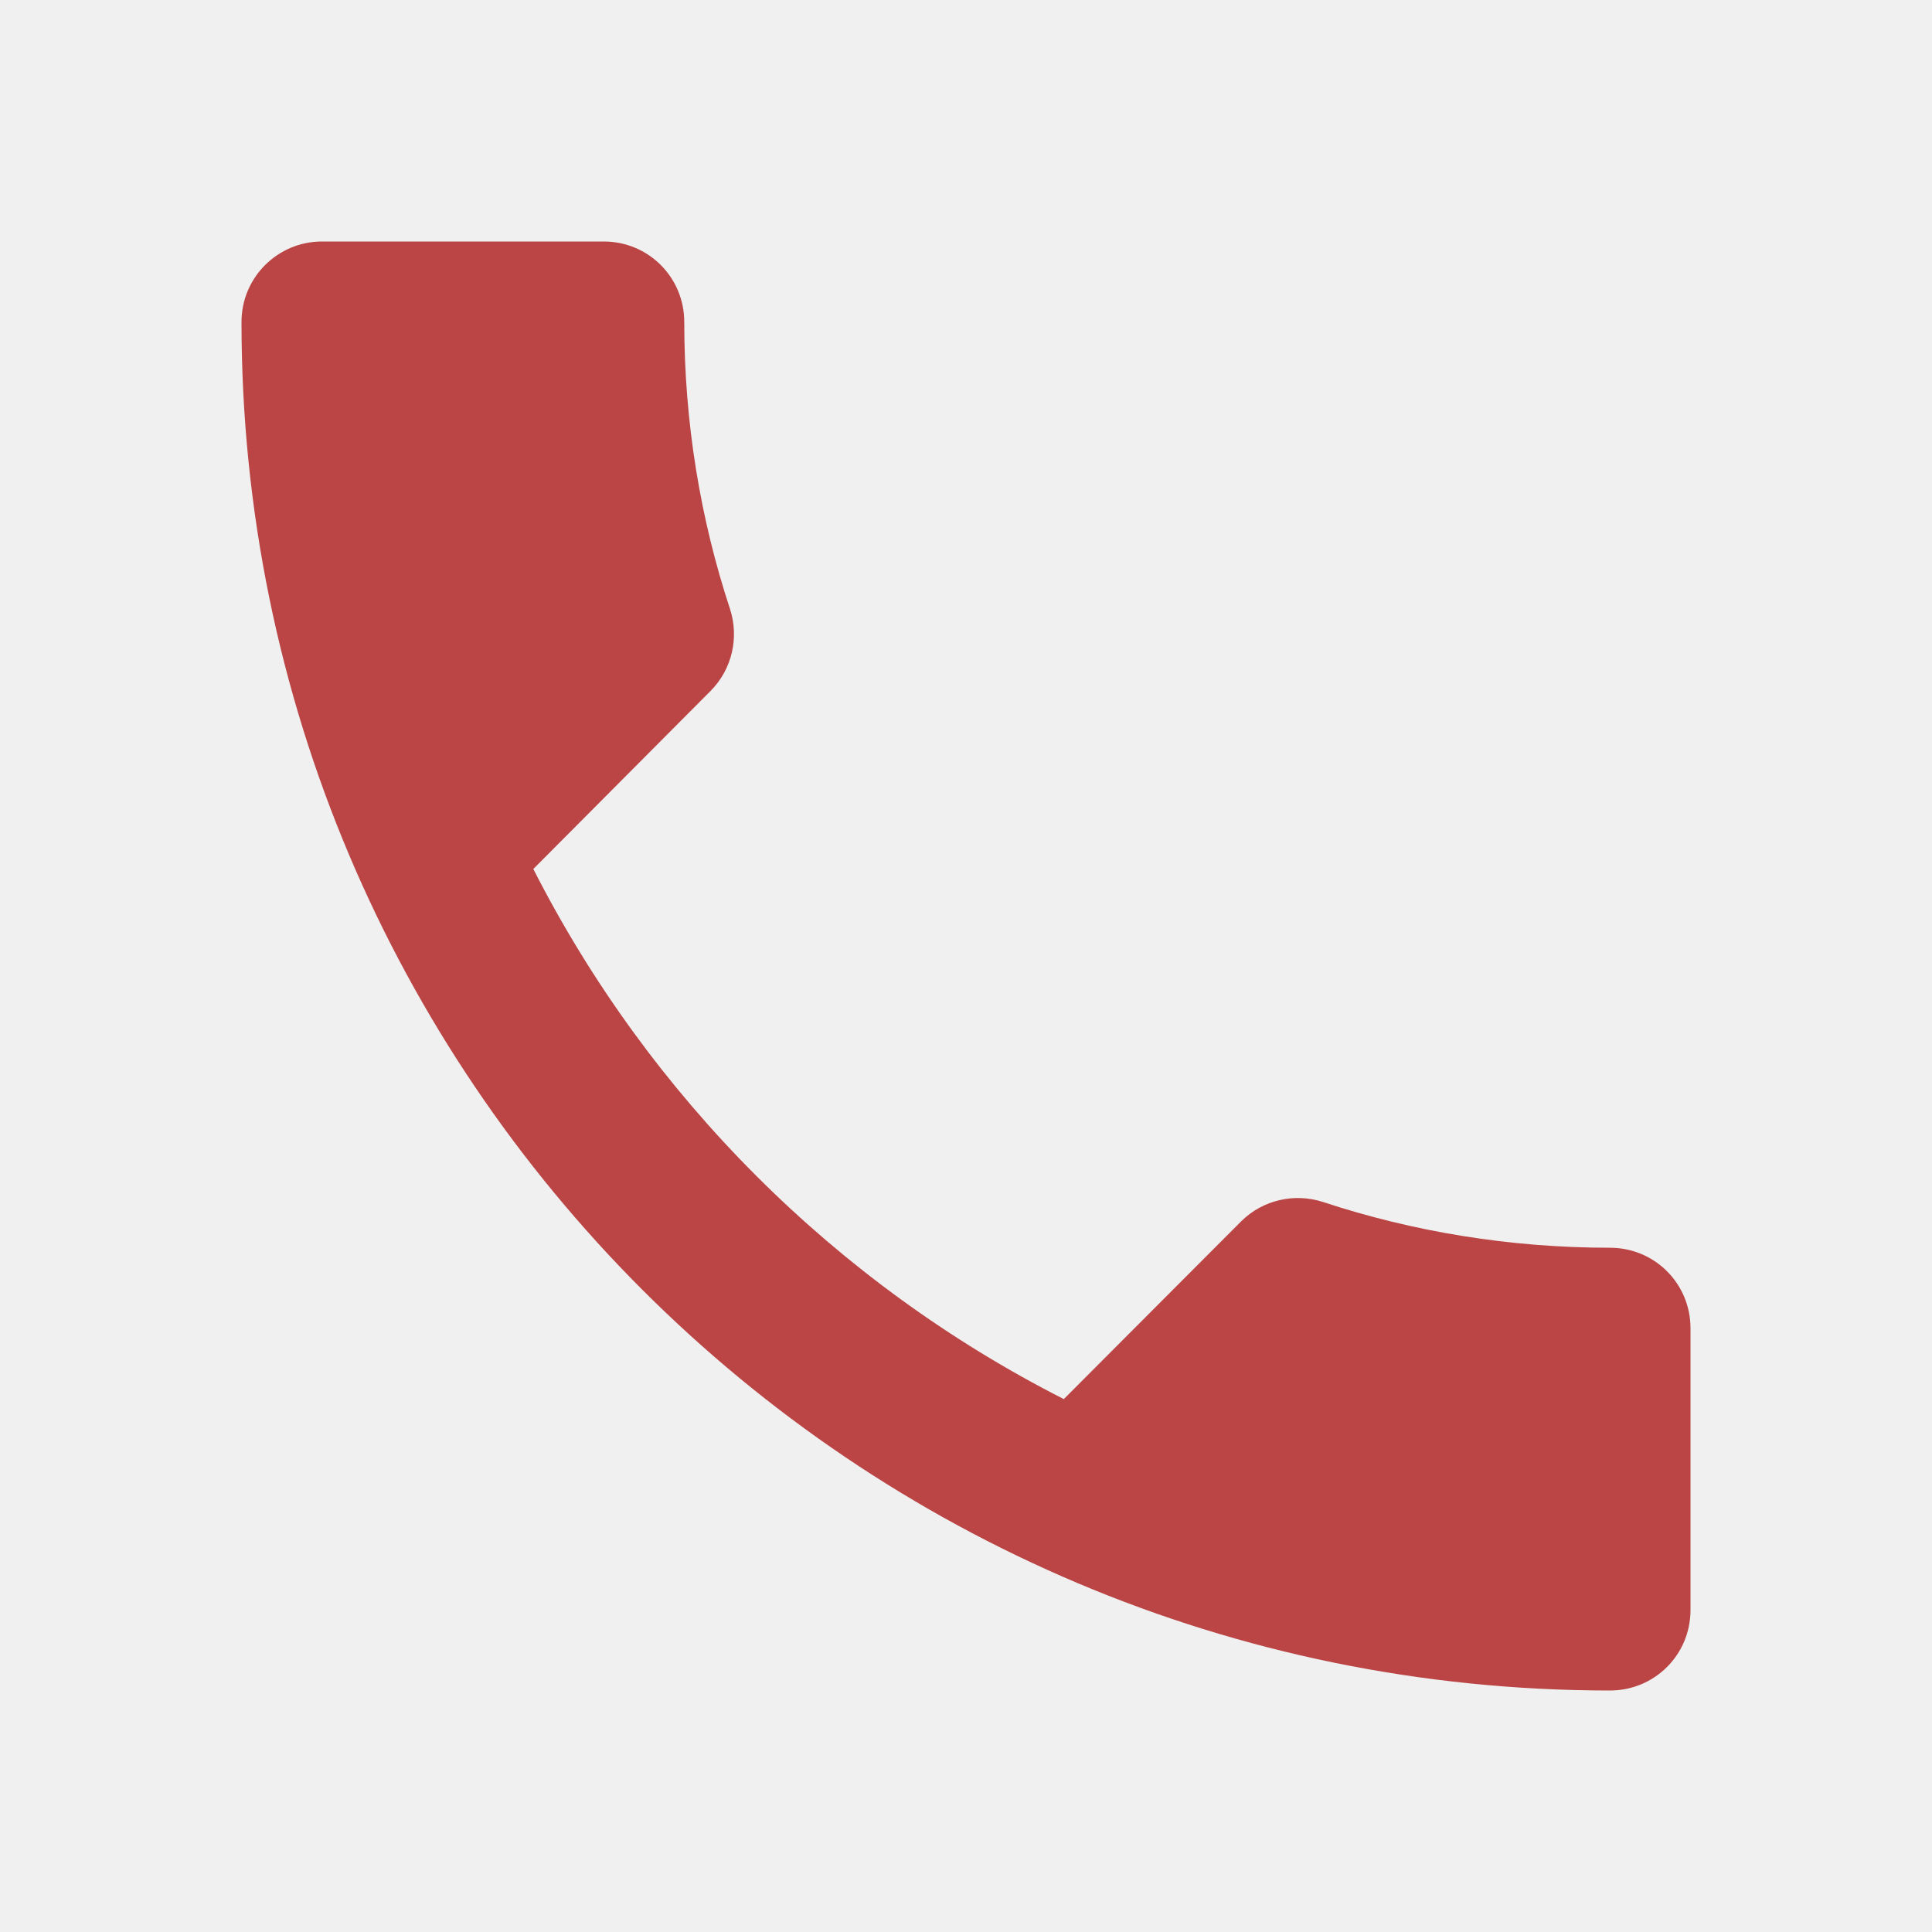
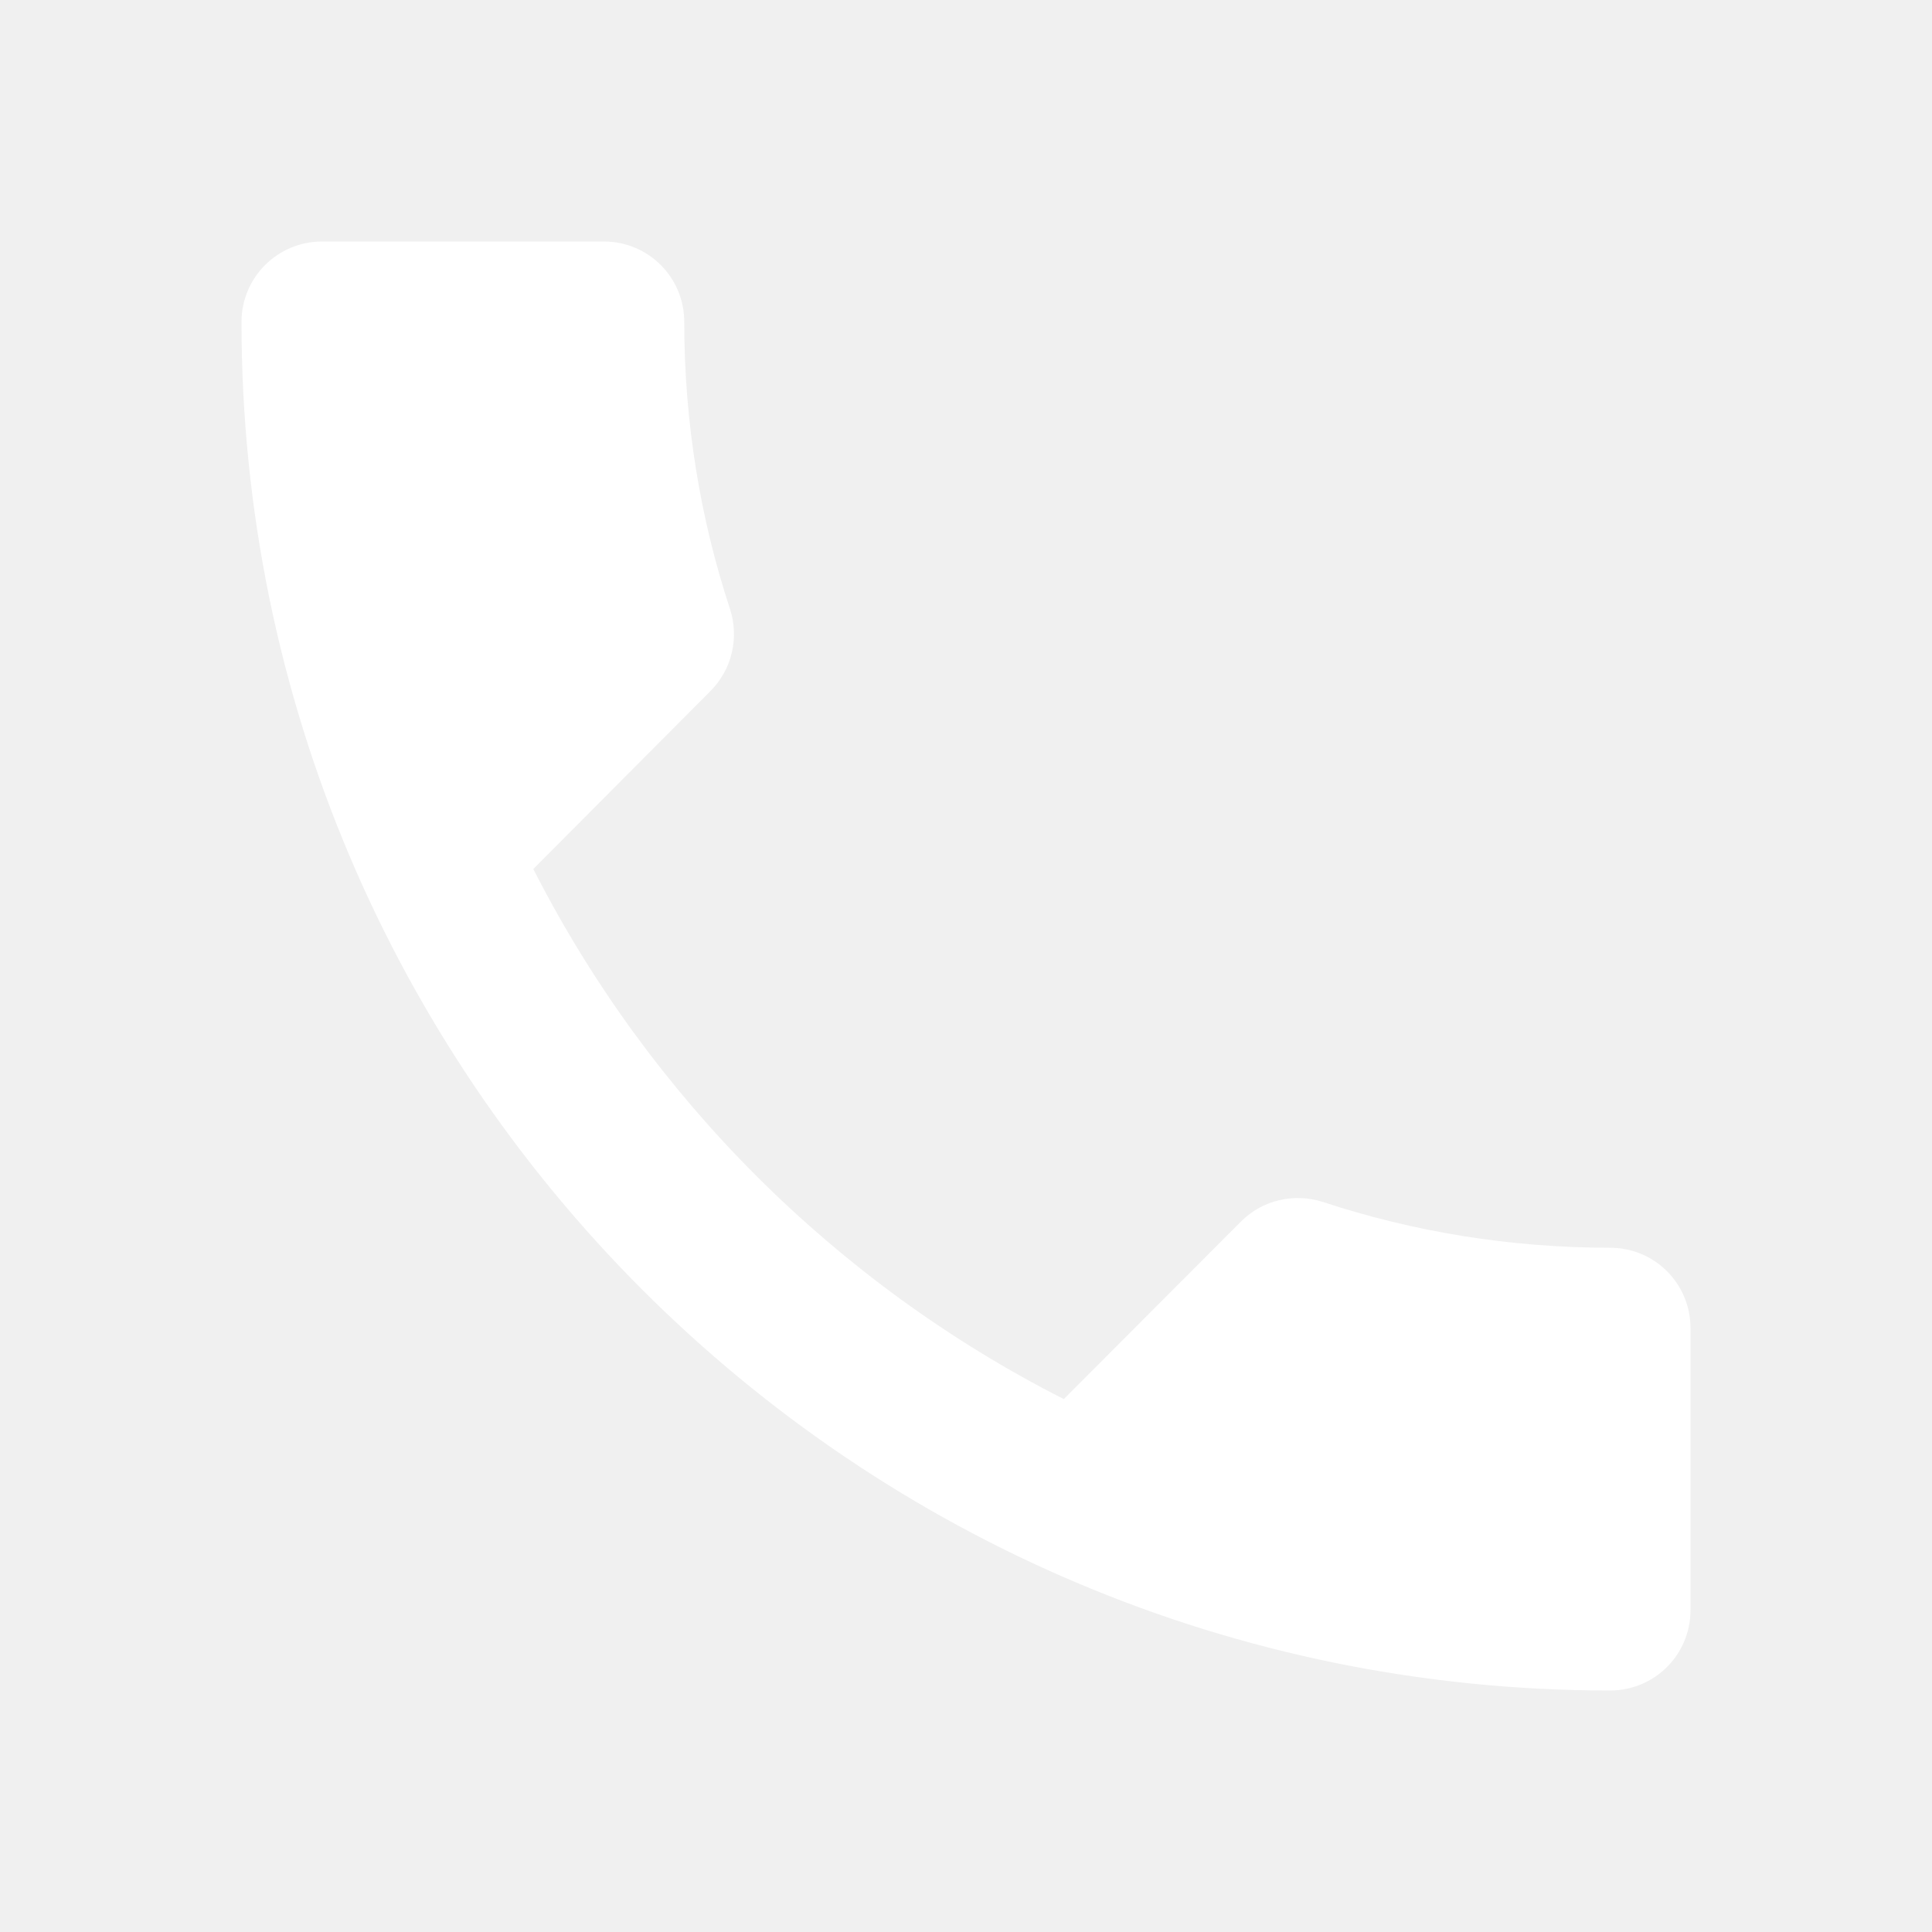
<svg xmlns="http://www.w3.org/2000/svg" width="48" height="48">
  <g>
    <rect fill="none" id="canvas_background" height="402" width="582" y="-1" x="-1" />
  </g>
  <g>
    <path id="svg_1" fill="none" d="m0,0l48,0l0,48l-48,0l0,-48z" />
-     <path fill="#bb4445" id="svg_2" d="m13.25,21.59c2.88,5.66 7.51,10.29 13.18,13.17l4.4,-4.41c0.55,-0.55 1.34,-0.71 2.03,-0.49c2.24,0.74 4.65,1.14 7.14,1.14c1.11,0 2,0.89 2,2l0,7c0,1.11 -0.89,2 -2,2c-18.78,0 -34,-15.22 -34,-34c0,-1.11 0.9,-2 2,-2l7,0c1.11,0 2,0.89 2,2c0,2.49 0.4,4.9 1.14,7.14c0.22,0.69 0.06,1.48 -0.49,2.03l-4.4,4.42z" />
+     <path fill="#ffffff" id="svg_2" d="m13.25,21.59c2.88,5.66 7.51,10.29 13.18,13.17l4.4,-4.41c0.55,-0.55 1.34,-0.71 2.03,-0.49c2.24,0.74 4.65,1.14 7.14,1.14c1.11,0 2,0.89 2,2l0,7c0,1.11 -0.89,2 -2,2c-18.78,0 -34,-15.22 -34,-34c0,-1.11 0.9,-2 2,-2l7,0c1.11,0 2,0.89 2,2c0,2.49 0.4,4.9 1.14,7.14c0.22,0.69 0.06,1.48 -0.49,2.03l-4.4,4.42z" />
  </g>
</svg>
